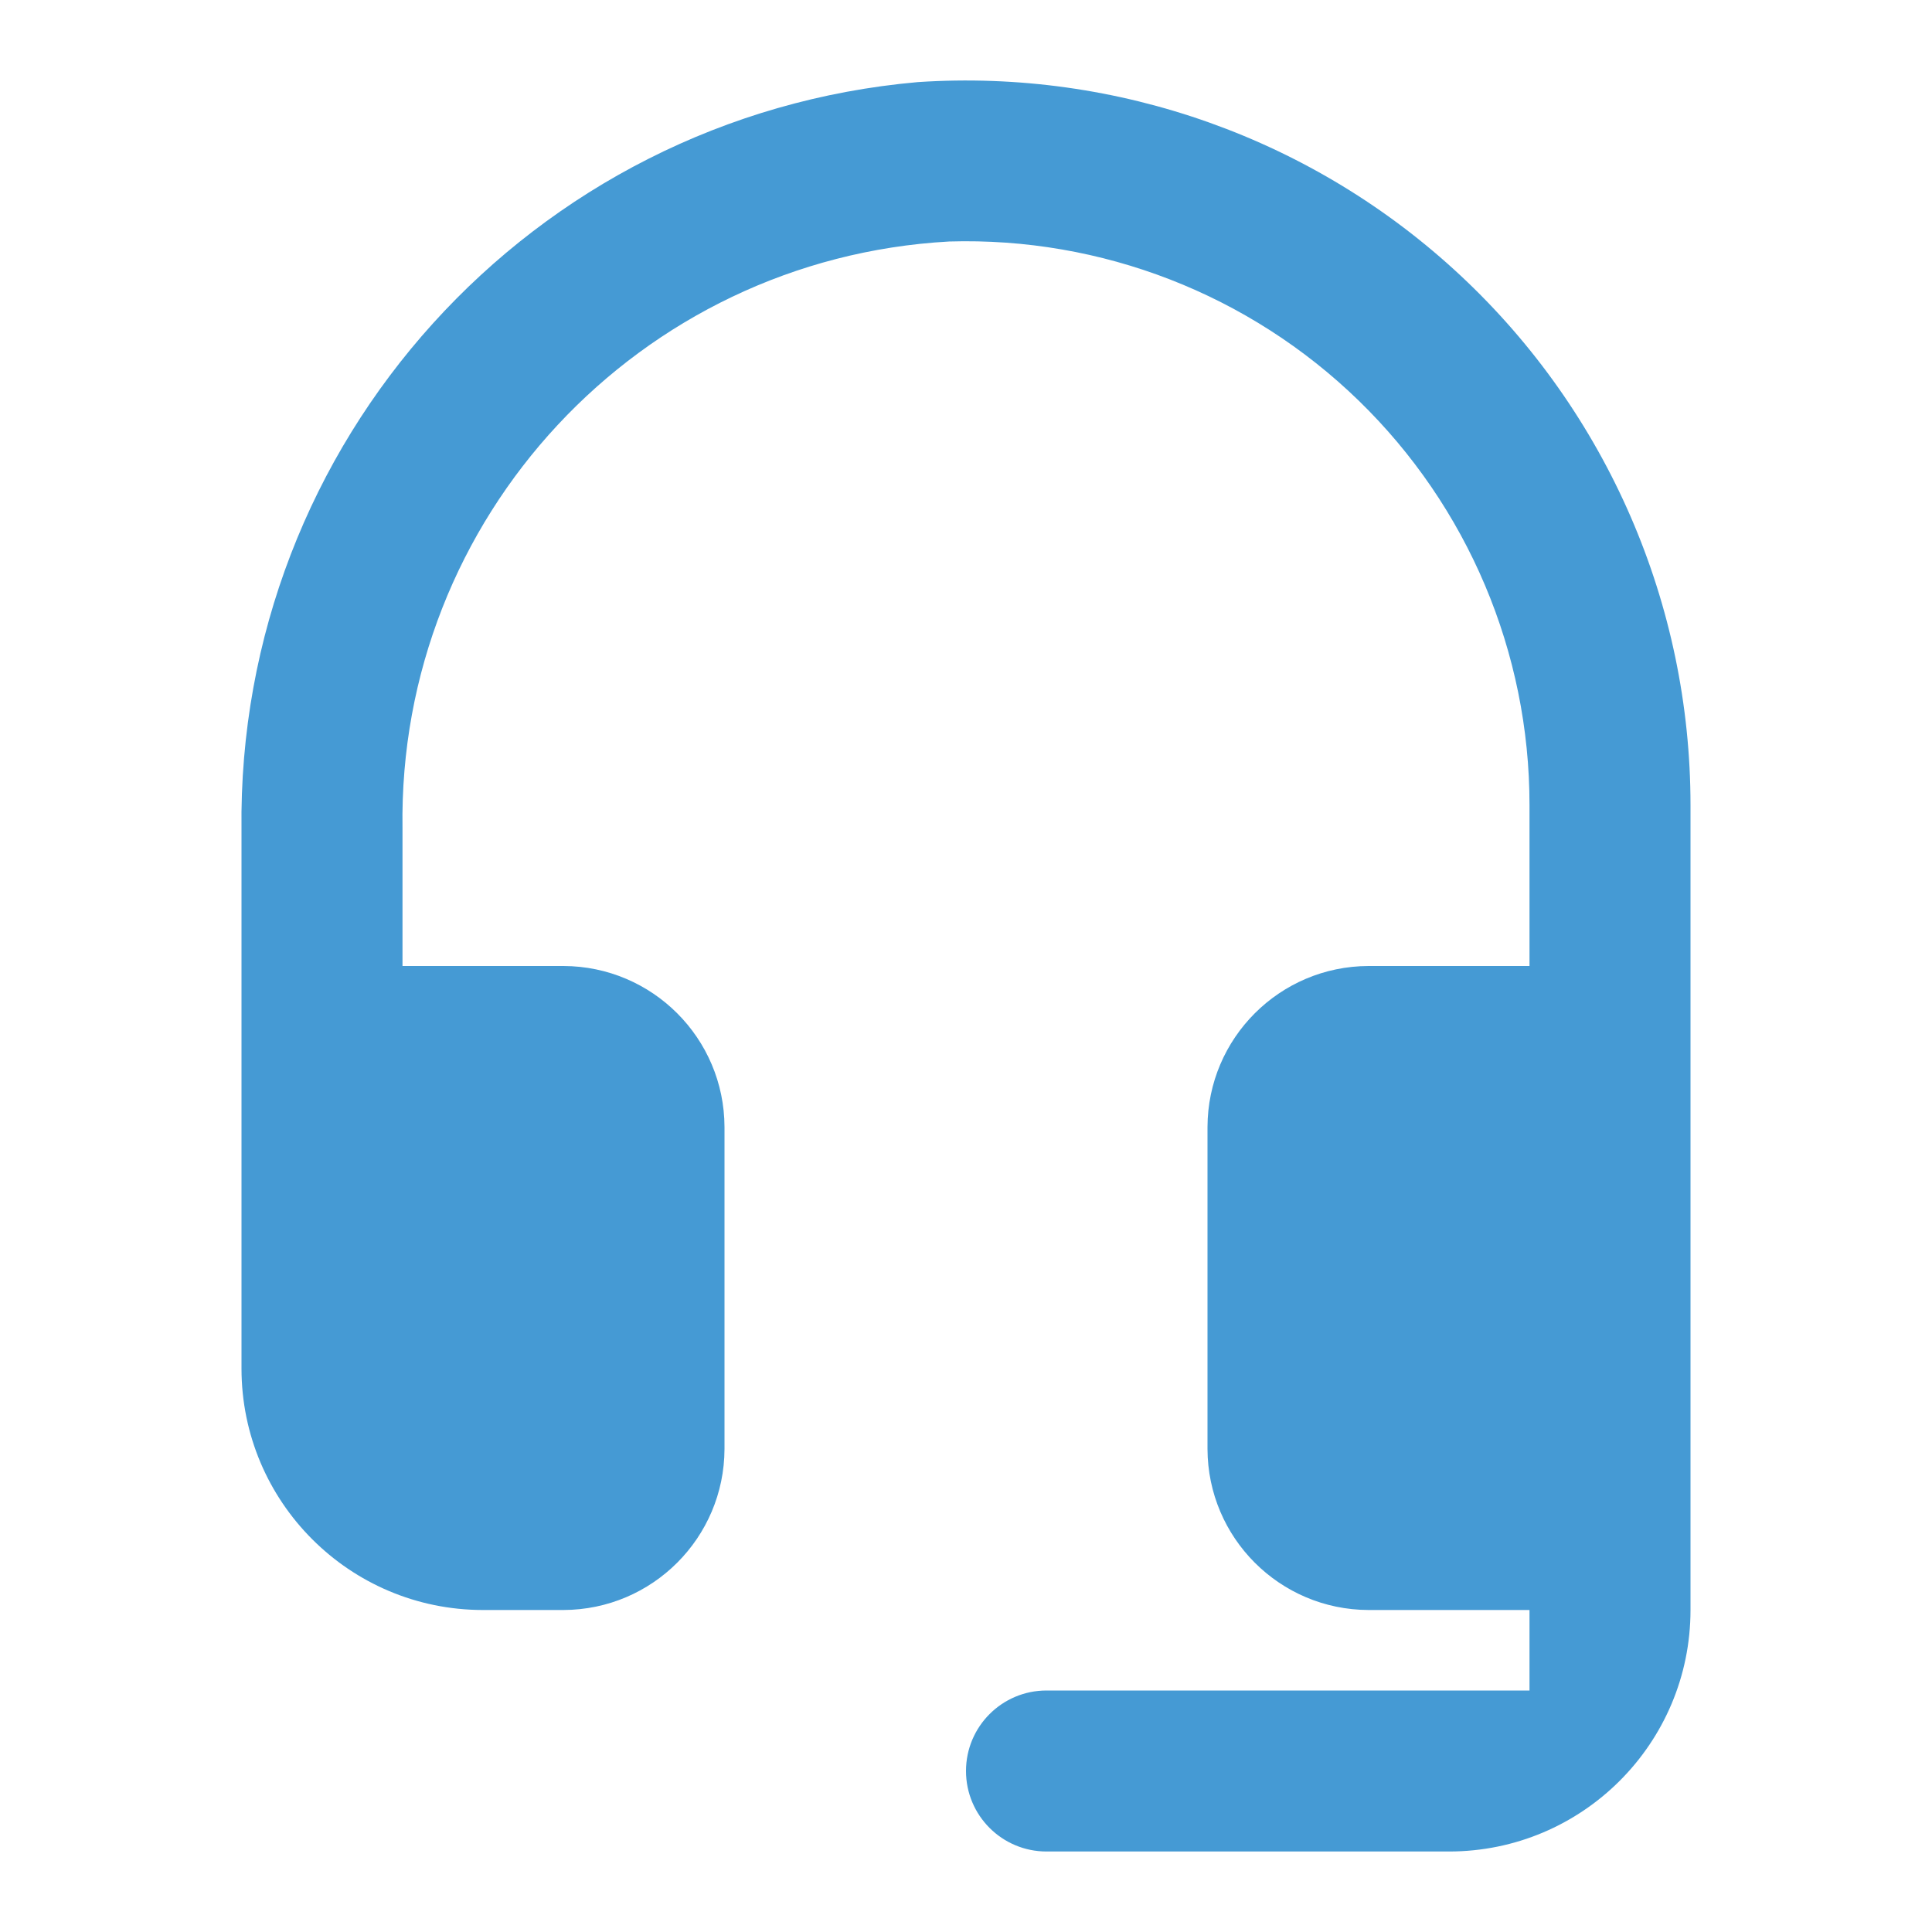
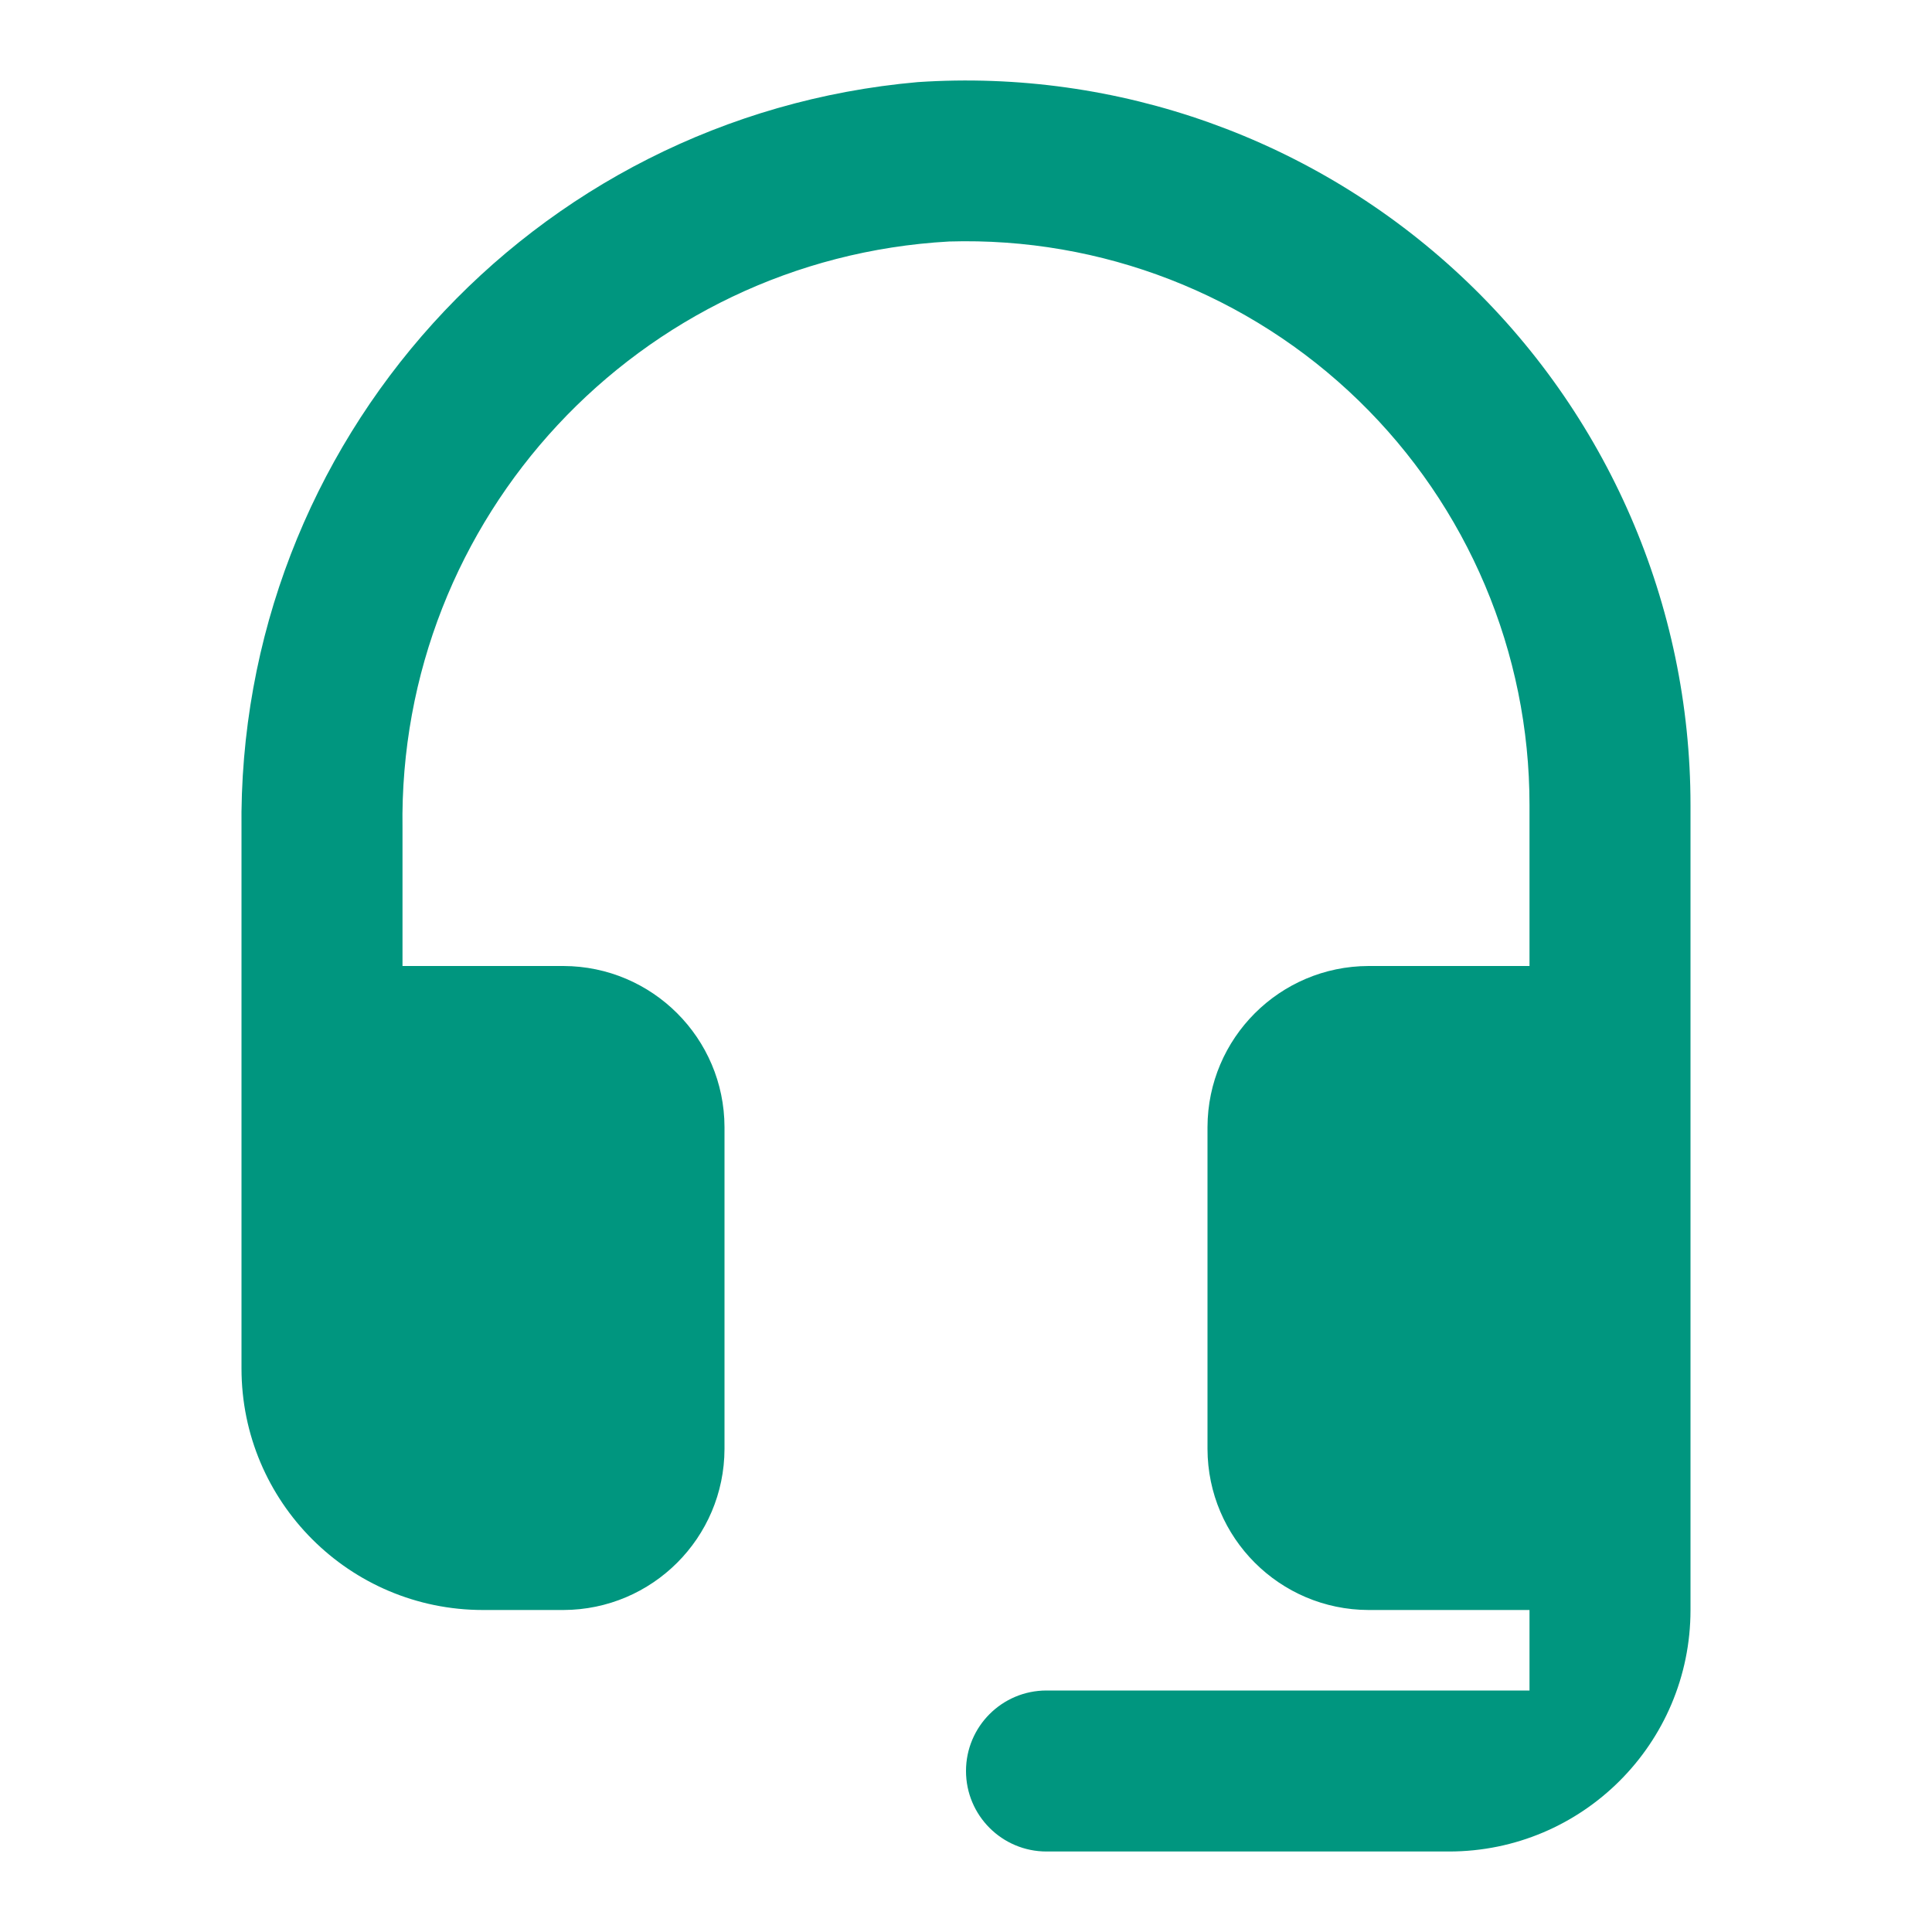
<svg xmlns="http://www.w3.org/2000/svg" width="24" height="24" viewBox="0 0 24 24">
  <g id="prefix__headset_mic-24px" transform="translate(-13 -592)">
    <g id="prefix__headset_mic-24px-2" data-name="headset_mic-24px" transform="translate(16 593)">
-       <path id="prefix__headset_mic-24px-3" fill="#459ad4" d="M11.4 1.02A9.211 9.211 0 0 0 3 10.31V17a3 3 0 0 0 3 3h1a2.006 2.006 0 0 0 2-2v-4a2.006 2.006 0 0 0-2-2H5v-1.71A7.191 7.191 0 0 1 11.79 3 7 7 0 0 1 19 10v2h-2a2.006 2.006 0 0 0-2 2v4a2.006 2.006 0 0 0 2 2h2v1h-6a1 1 0 0 0 0 2h5a3 3 0 0 0 3-3V10a9 9 0 0 0-9.6-8.98z" data-name="headset_mic-24px" transform="translate(-3 -1)" />
+       <path id="prefix__headset_mic-24px-3" fill="#00967F" d="M11.4 1.02A9.211 9.211 0 0 0 3 10.31V17a3 3 0 0 0 3 3h1a2.006 2.006 0 0 0 2-2v-4a2.006 2.006 0 0 0-2-2H5v-1.71A7.191 7.191 0 0 1 11.79 3 7 7 0 0 1 19 10v2h-2a2.006 2.006 0 0 0-2 2v4a2.006 2.006 0 0 0 2 2h2v1h-6a1 1 0 0 0 0 2h5a3 3 0 0 0 3-3V10a9 9 0 0 0-9.6-8.98z" data-name="headset_mic-24px" transform="translate(-3 -1)" />
    </g>
    <path id="prefix__Rectangle_553" fill="none" d="M0 0H24V24H0z" data-name="Rectangle 553" transform="translate(13 592)" />
  </g>
</svg>
